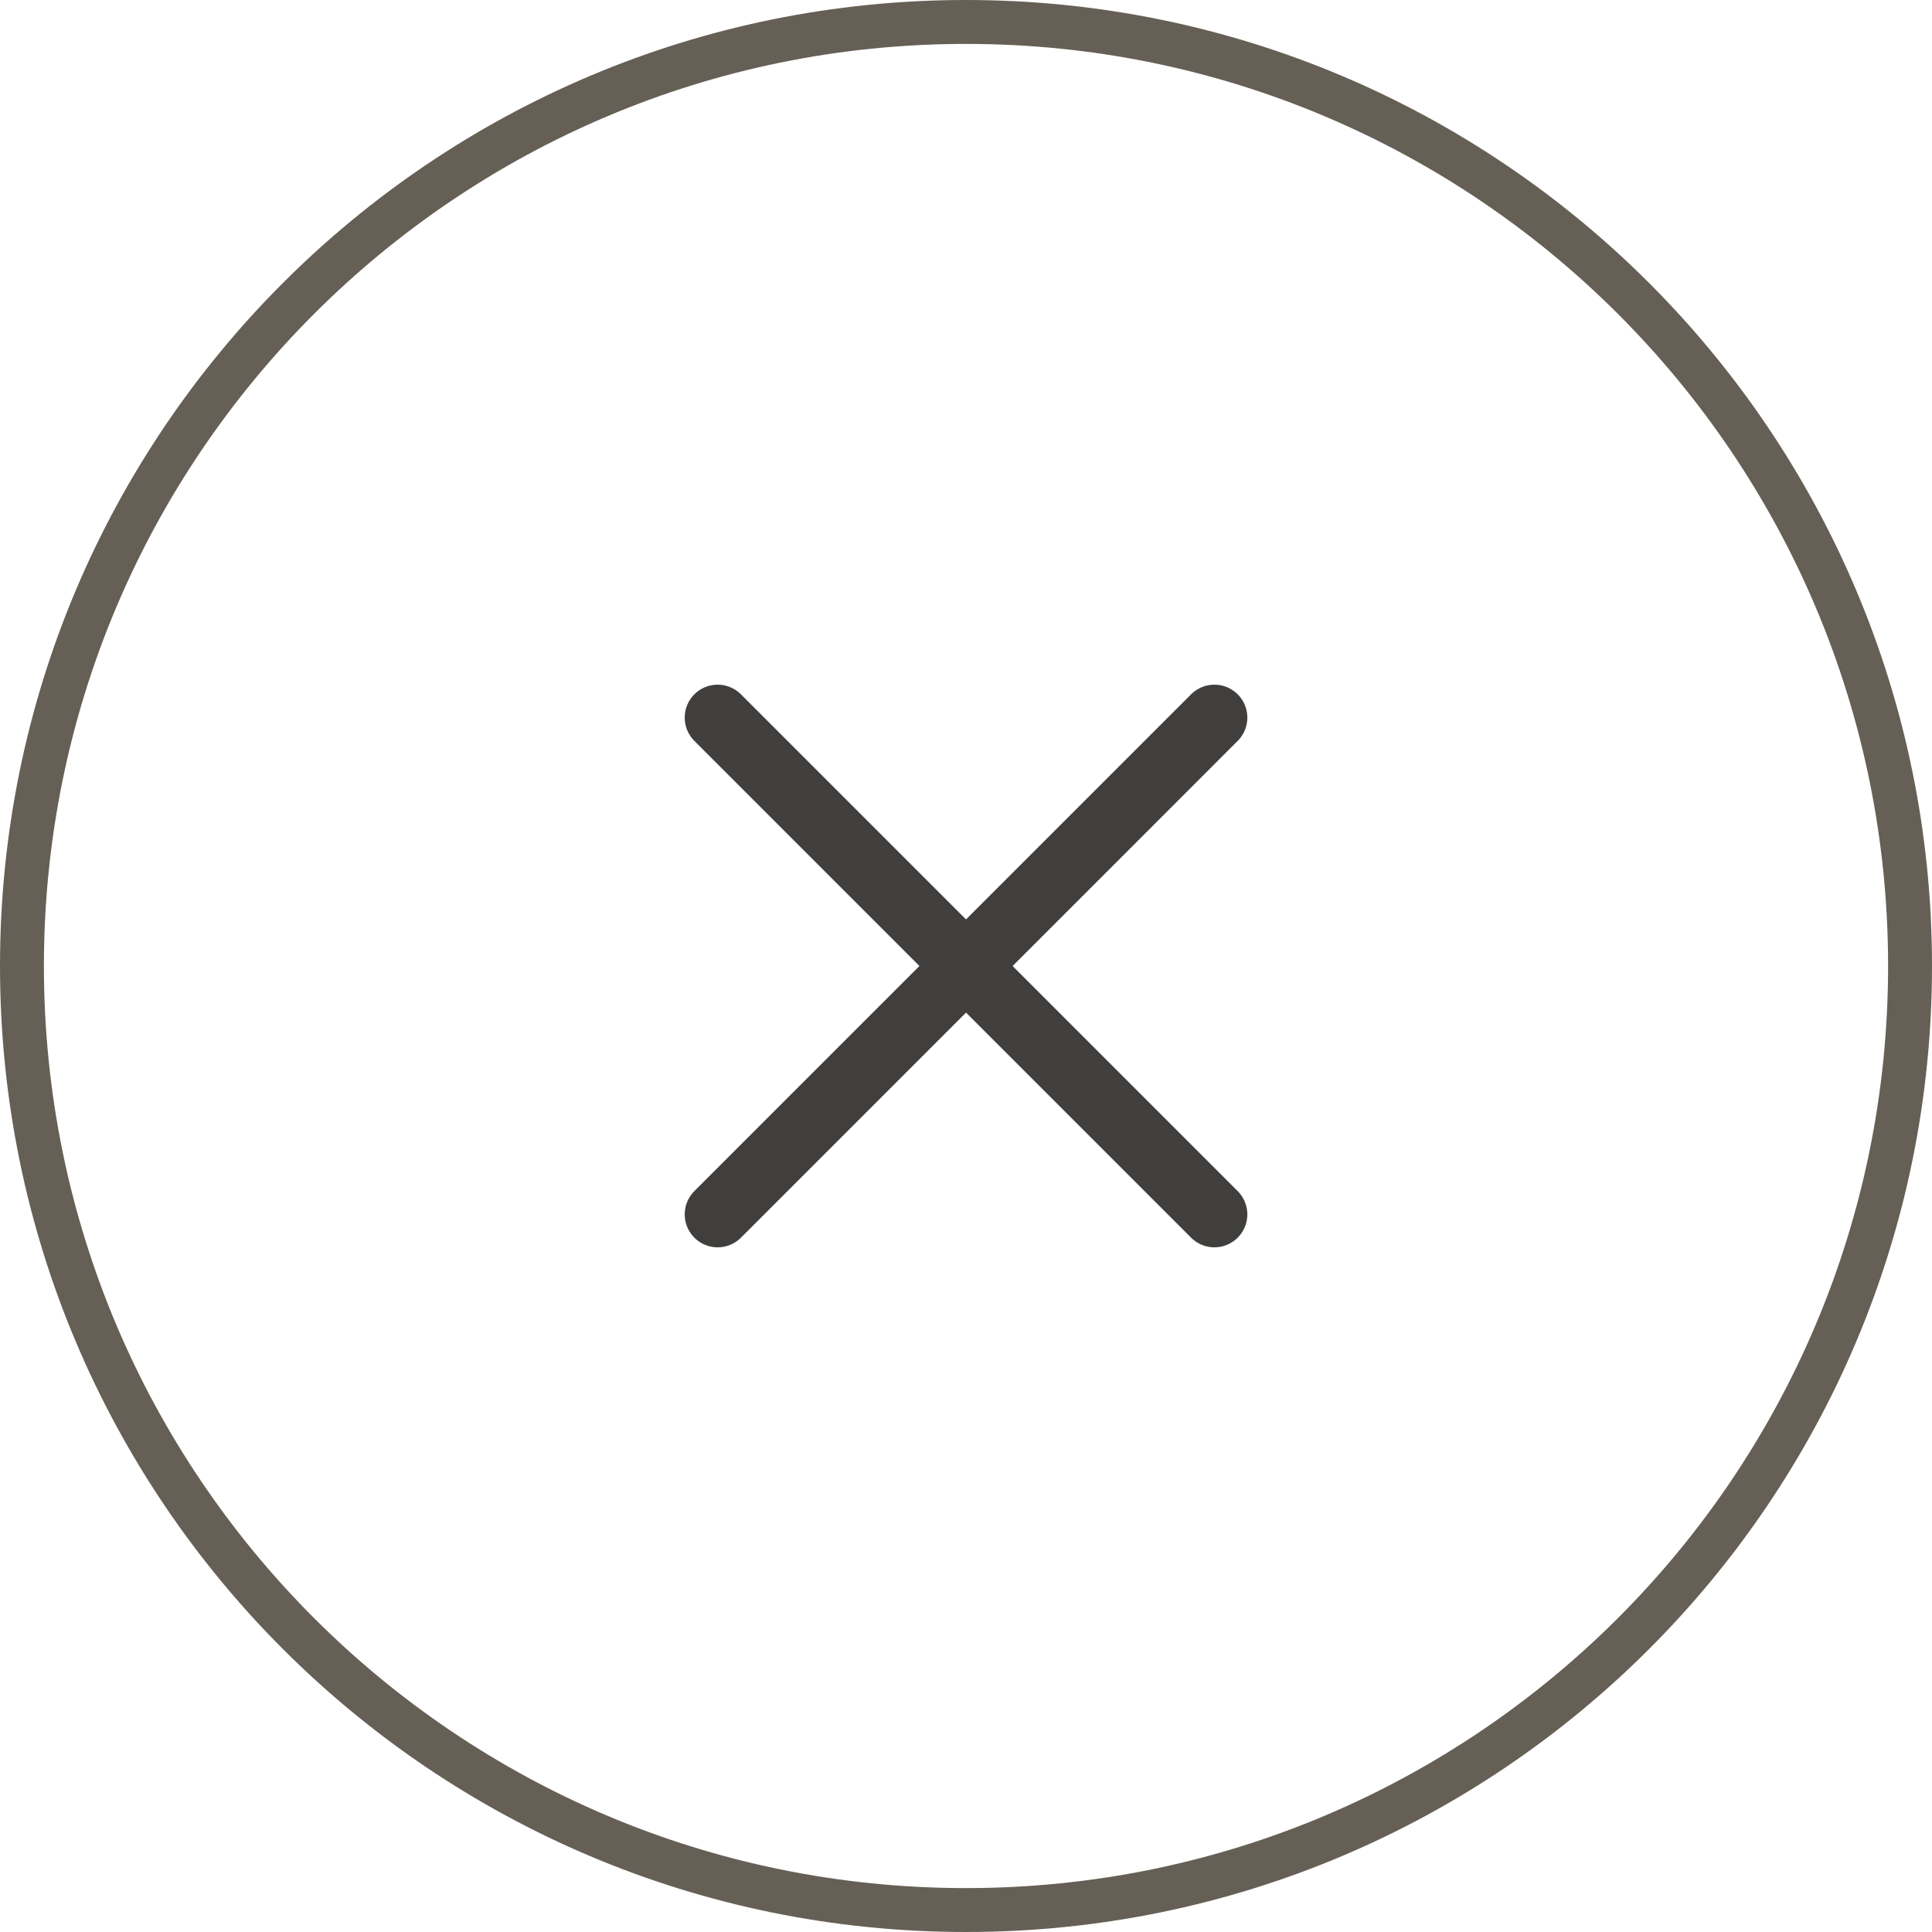
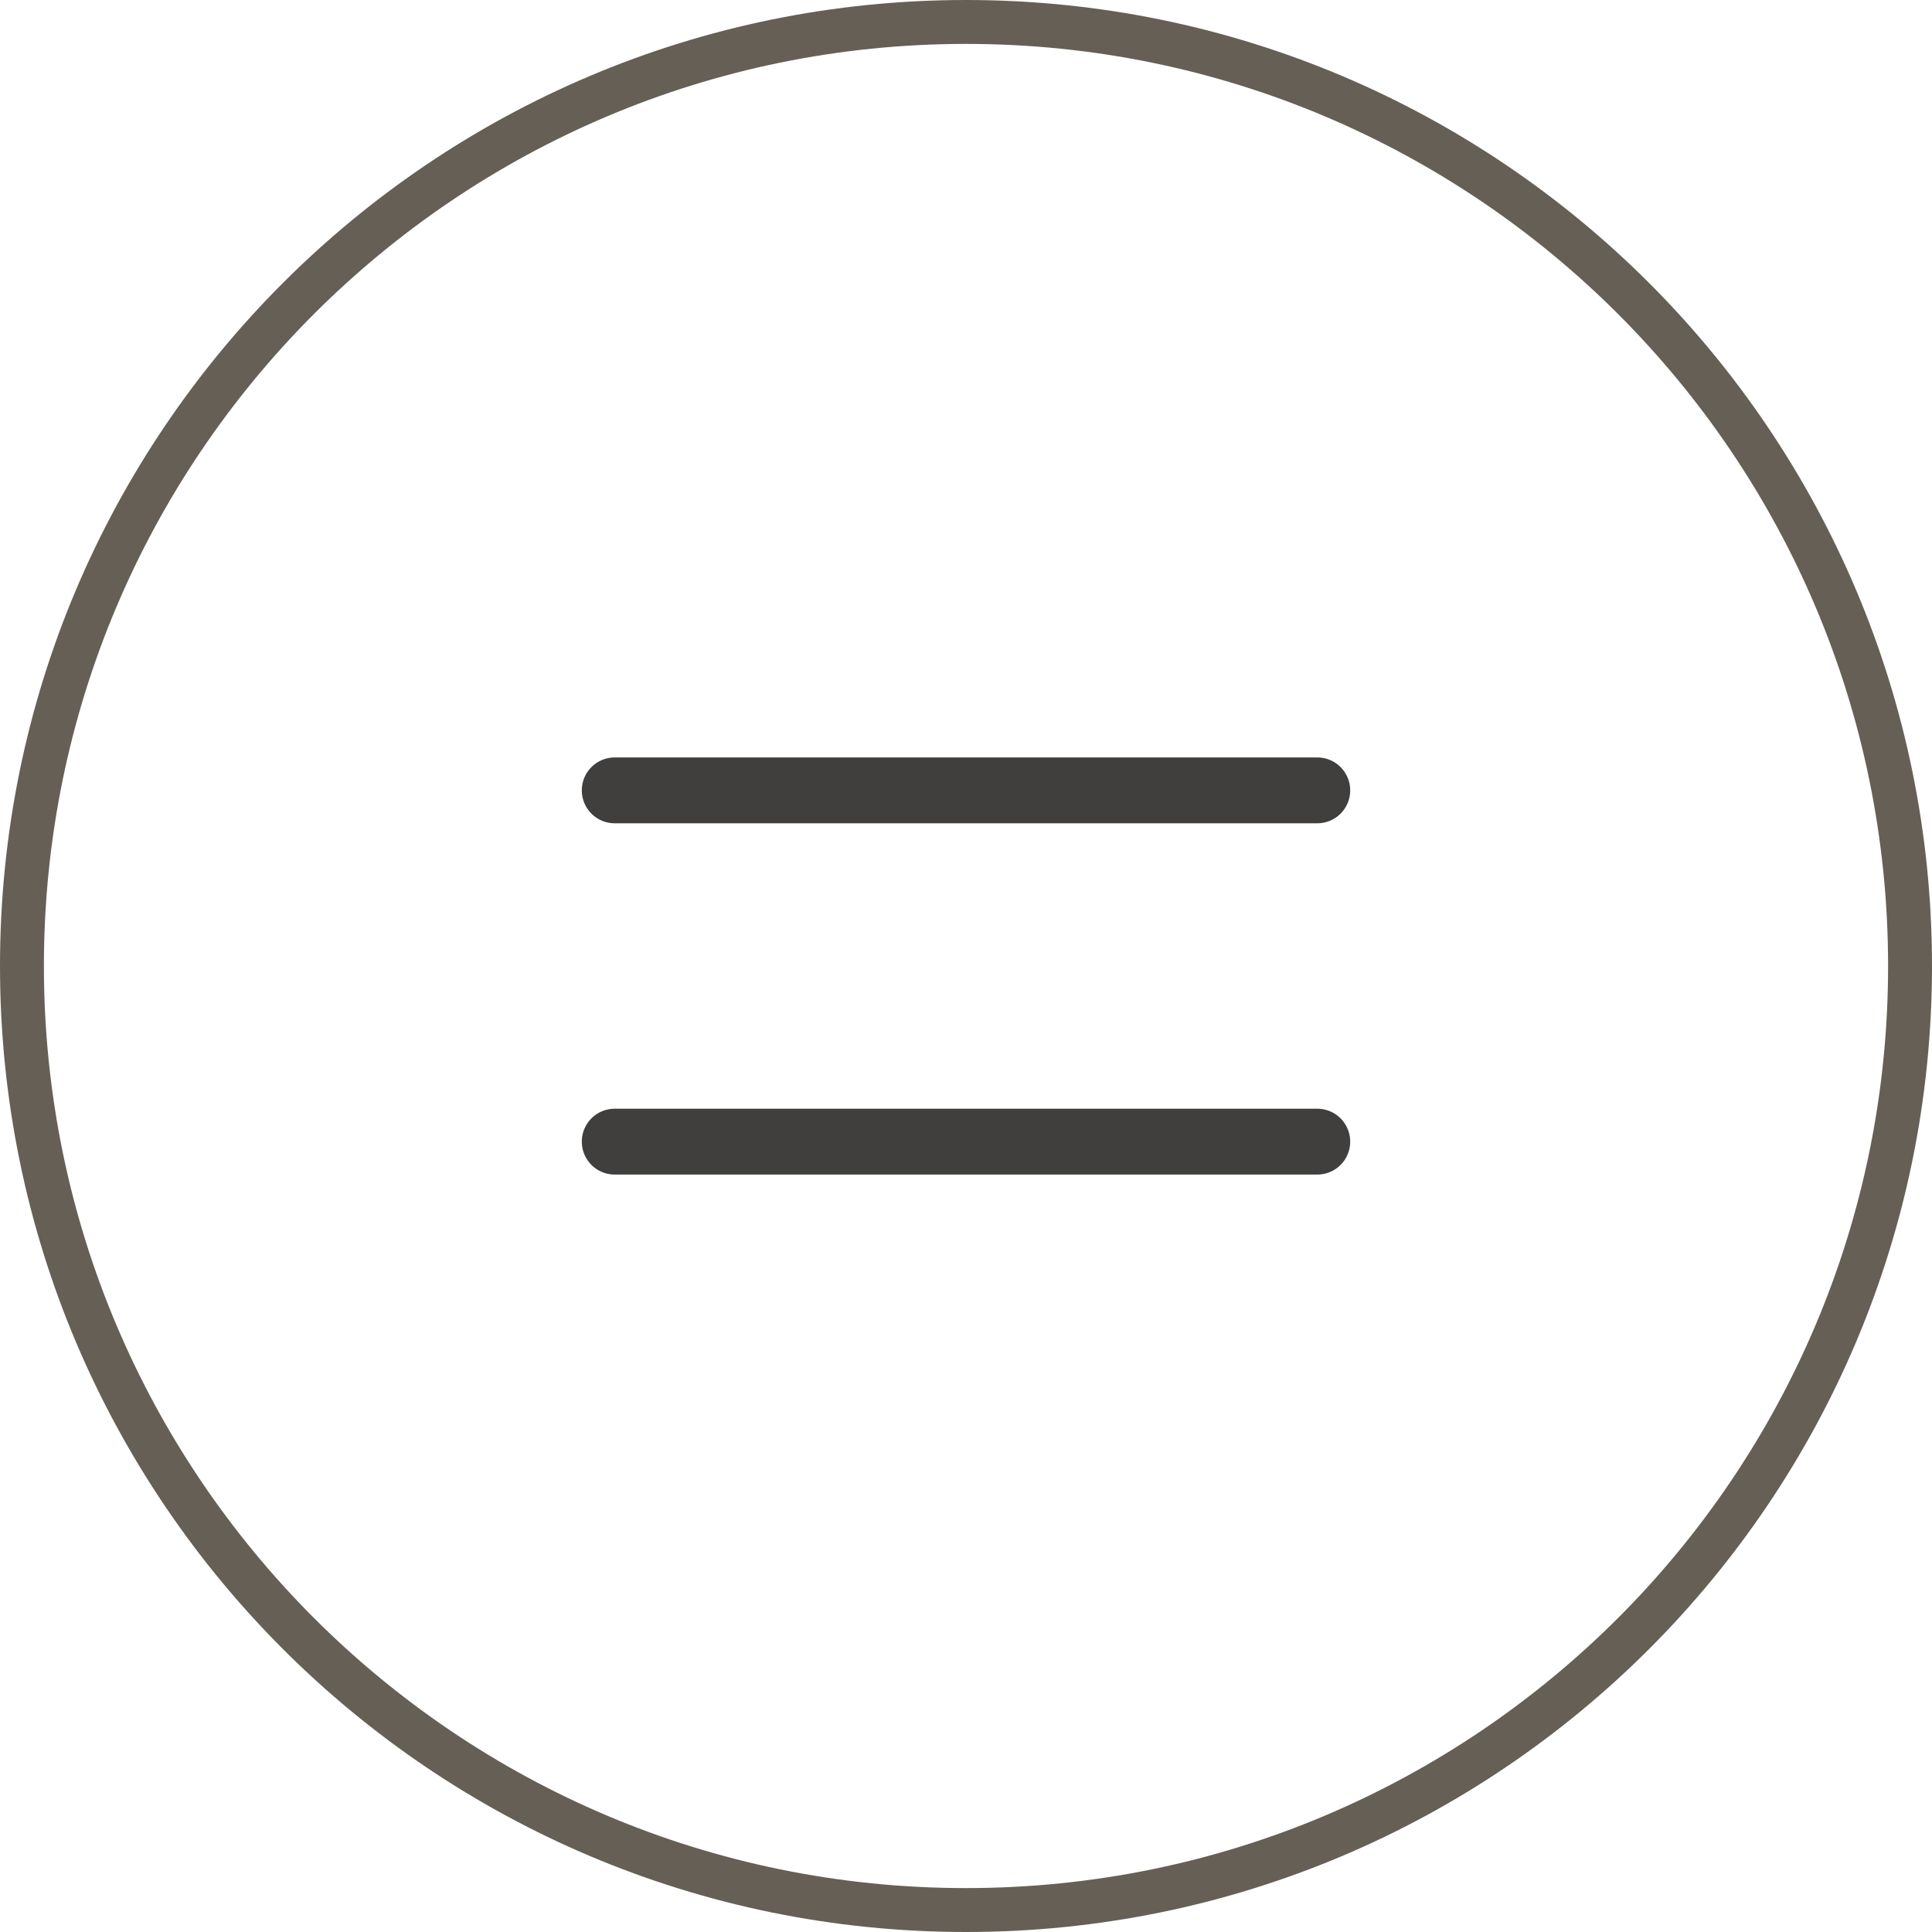
<svg xmlns="http://www.w3.org/2000/svg" width="44" height="44" viewBox="0 0 44 44" fill="none">
  <rect x="0.5" y="0.5" width="43" height="43" rx="21.5" stroke="#665F55" />
-   <path d="M16.344 16.343L27.657 27.657" stroke="#403F3D" stroke-width="1.5" stroke-linecap="round" stroke-linejoin="round" />
-   <path d="M16.344 27.657L27.657 16.343" stroke="#403F3D" stroke-width="1.5" stroke-linecap="round" stroke-linejoin="round" />
+   <path d="M14 18H30" stroke="#403F3D" stroke-width="1.5" stroke-linecap="round" stroke-linejoin="round" />
+   <path d="M14 26H30" stroke="#403F3D" stroke-width="1.5" stroke-linecap="round" stroke-linejoin="round" />
</svg>
